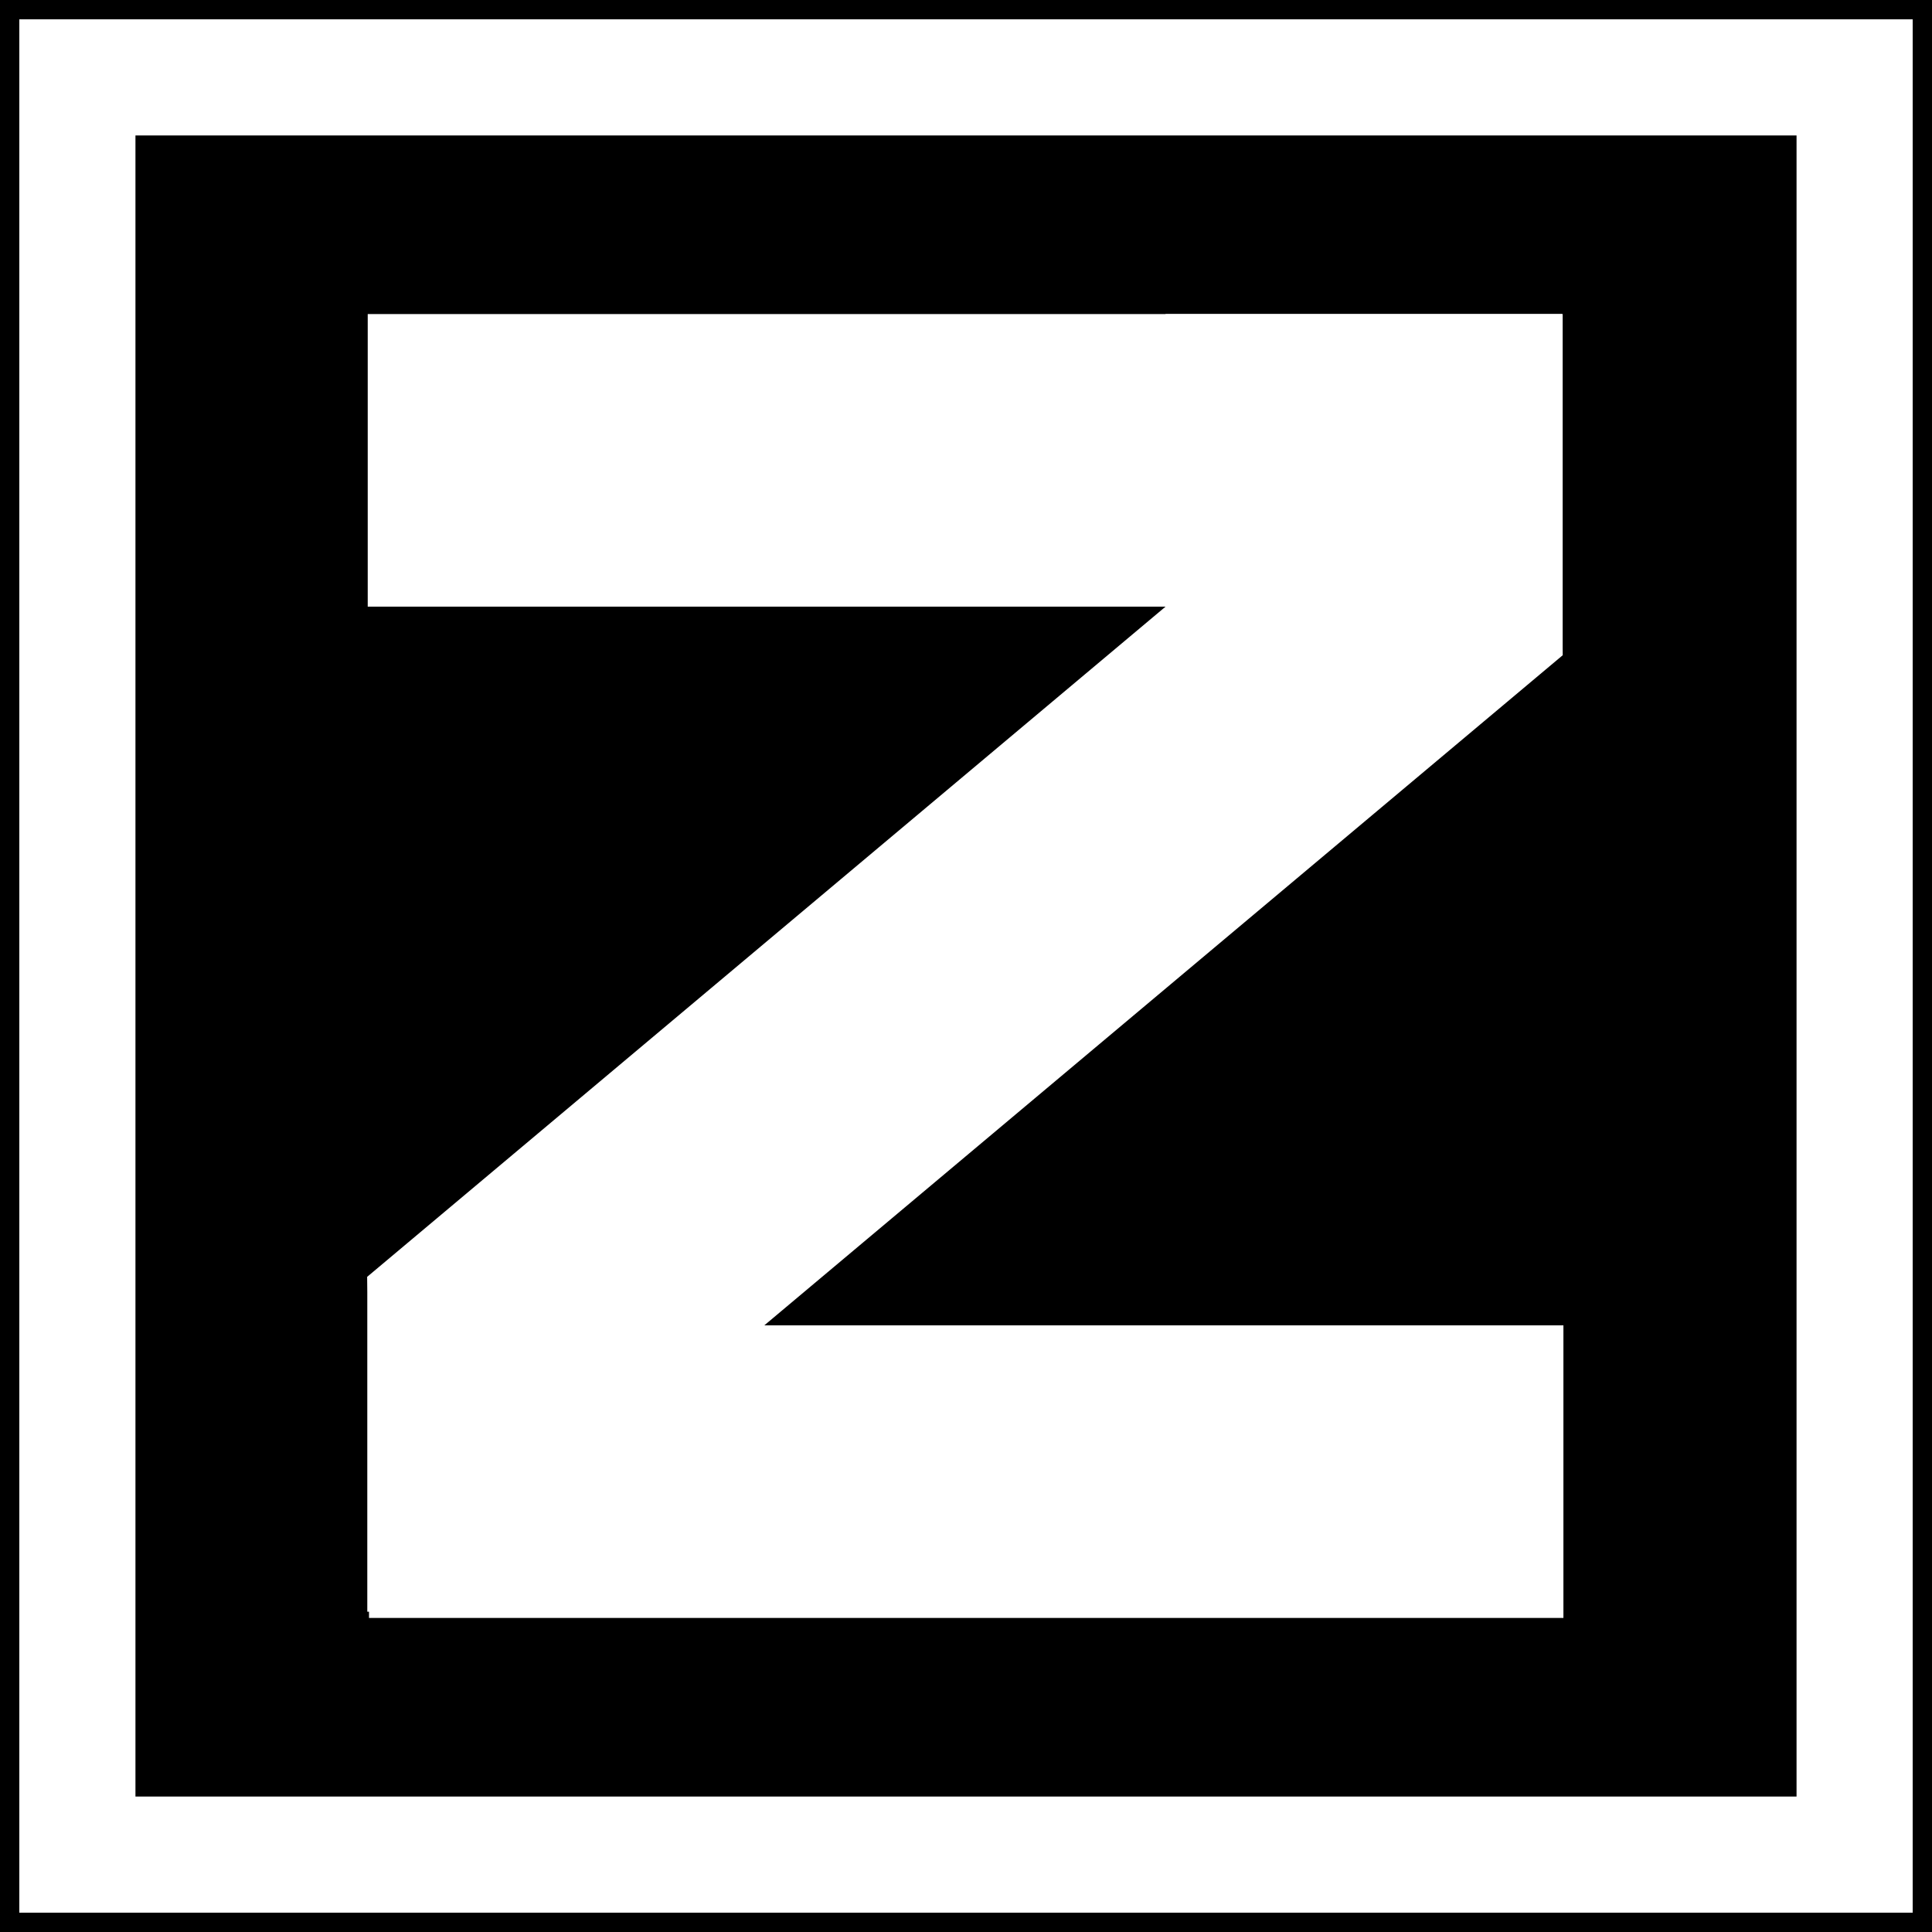
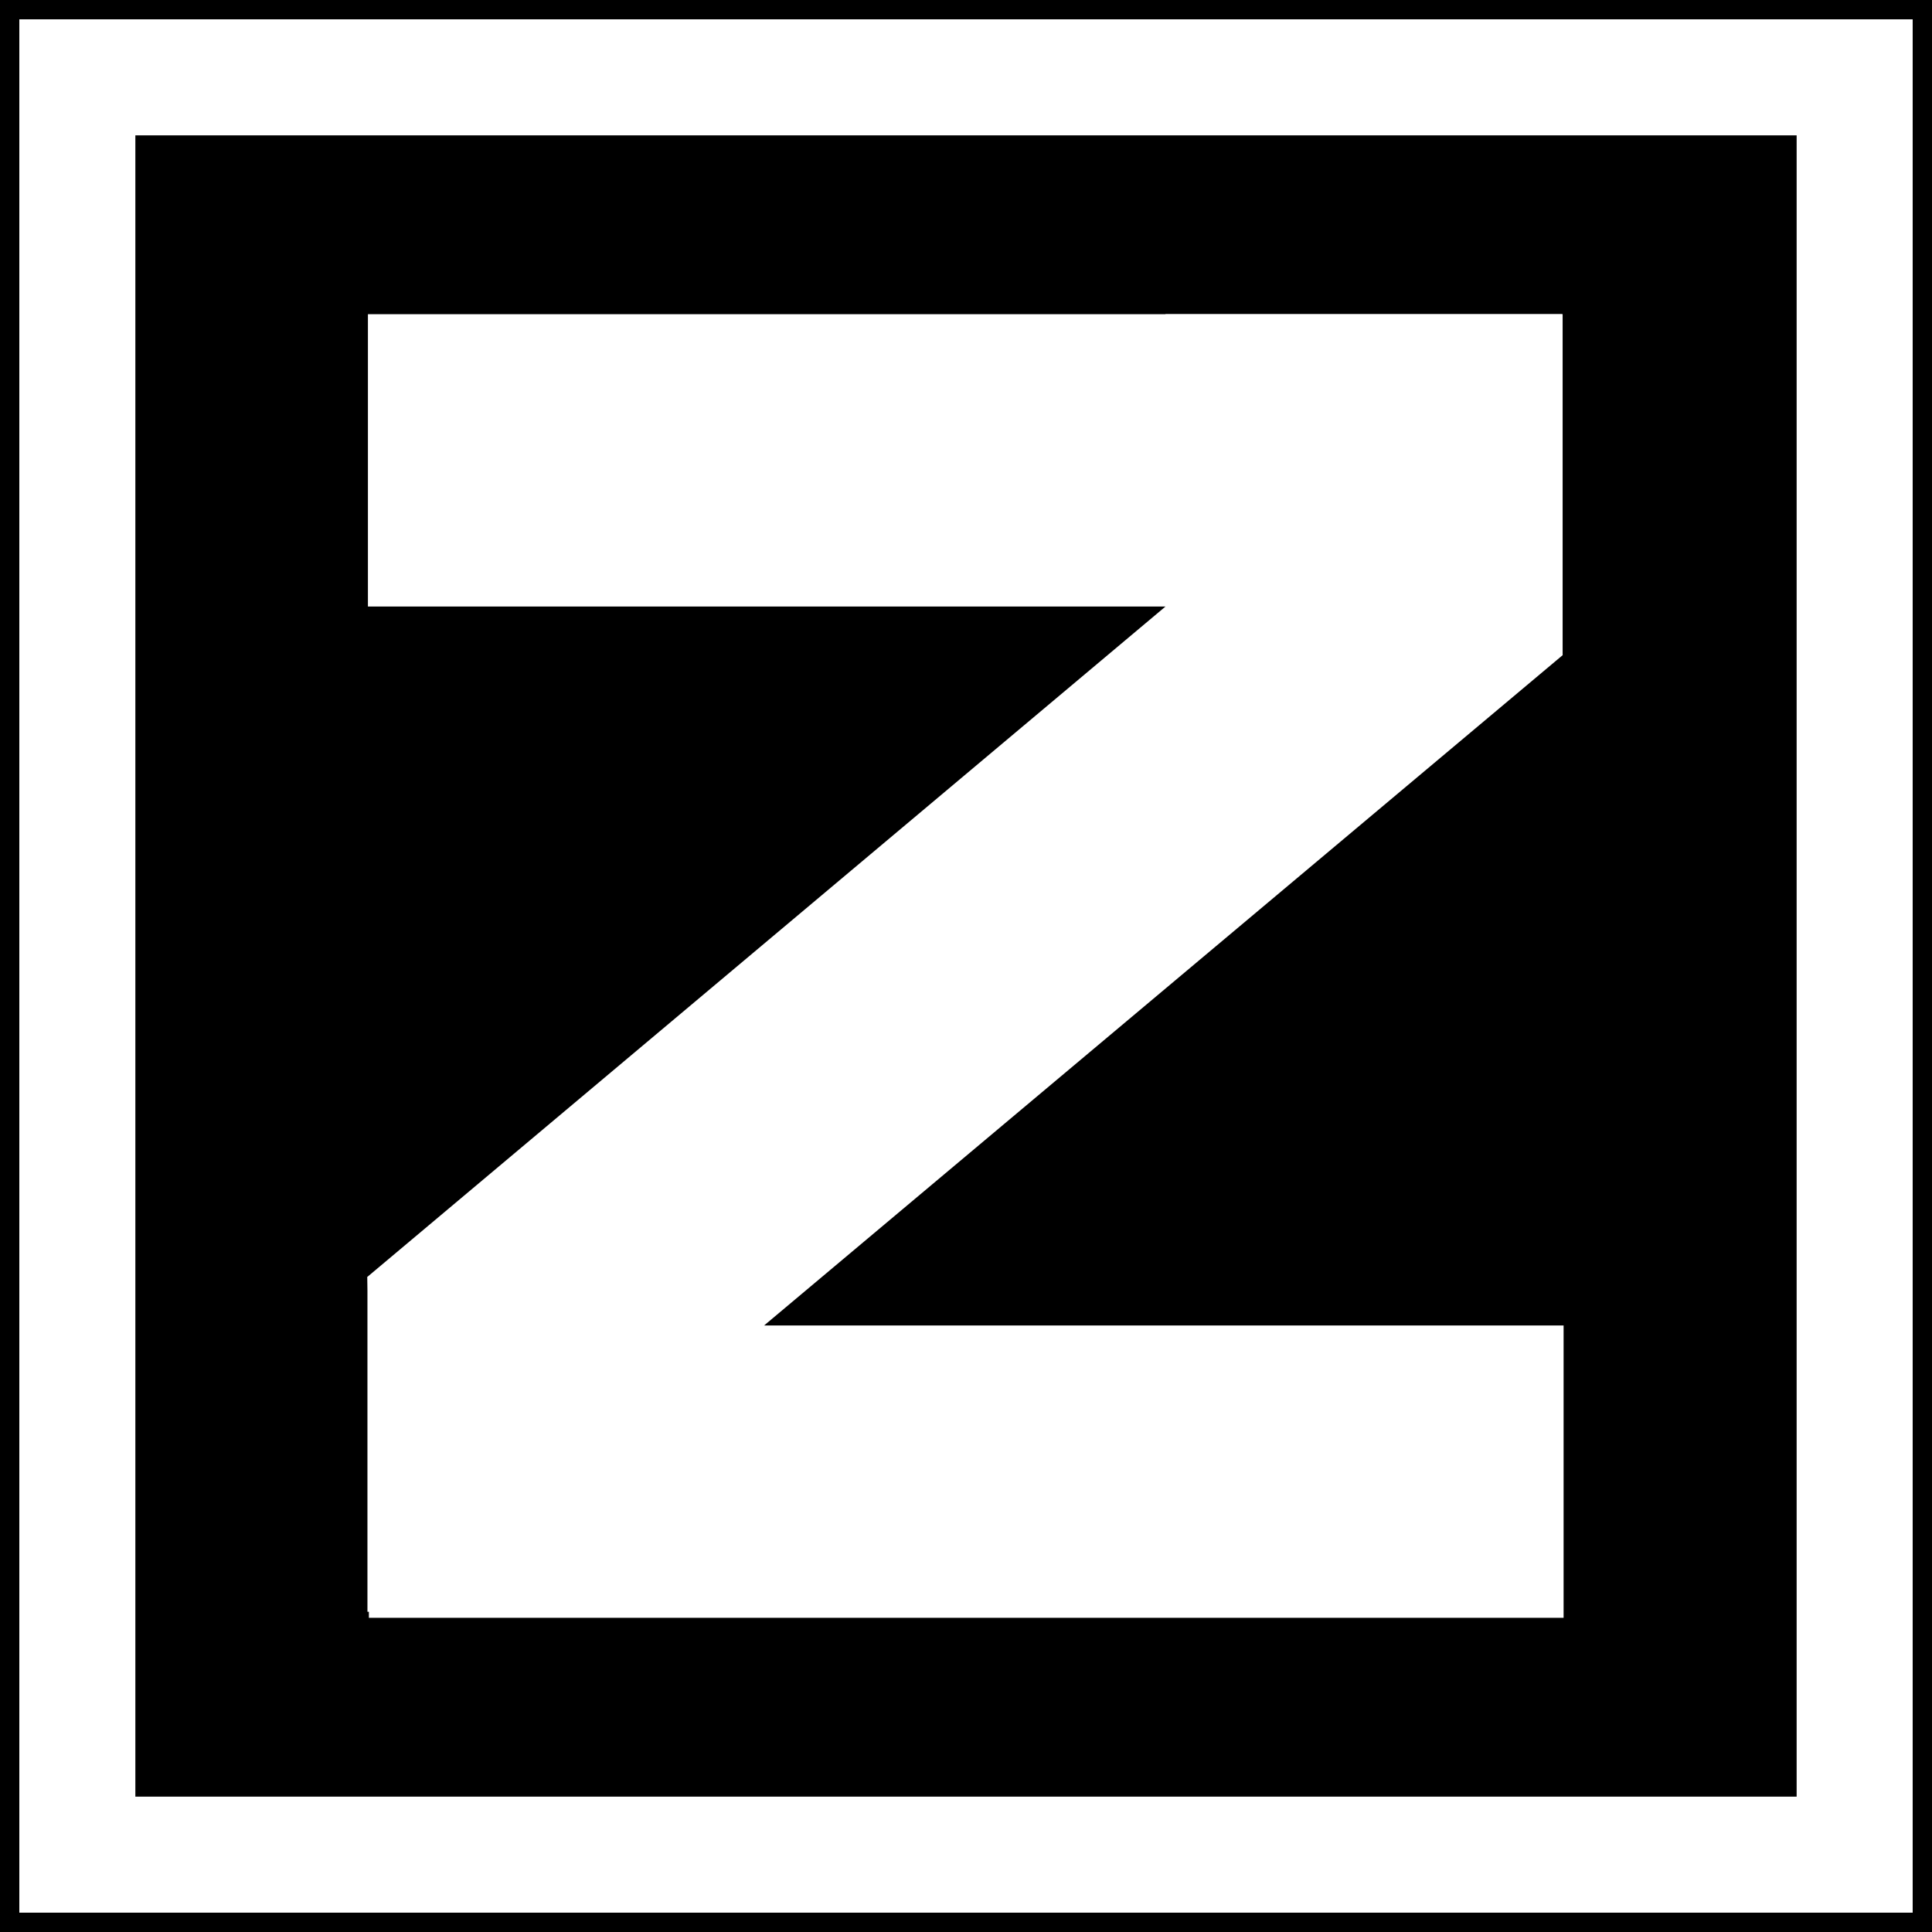
- <svg xmlns="http://www.w3.org/2000/svg" width="18" height="18" viewBox="0 0 18 18">
-   <rect x="-1.8" y="-1.8" width="21.6" height="21.6" fill="rgb(0%, 0%, 0%)" fill-opacity="1" />
-   <path fill-rule="nonzero" fill="rgb(100%, 100%, 100%)" fill-opacity="1" d="M 0.18 0.18 L 17.82 0.18 L 17.82 17.82 L 0.18 17.82 Z M 0.18 0.18 " />
-   <path fill-rule="nonzero" fill="rgb(0%, 0%, 0%)" fill-opacity="1" d="M 1.262 1.262 L 16.738 1.262 L 16.738 16.738 L 1.262 16.738 Z M 1.262 1.262 " />
-   <path fill-rule="nonzero" fill="rgb(100%, 100%, 100%)" fill-opacity="1" d="M 3.426 2.926 L 14.555 2.926 L 14.555 5.652 L 3.426 5.652 Z M 3.426 2.926 " />
-   <path fill-rule="nonzero" fill="rgb(100%, 100%, 100%)" fill-opacity="1" d="M 3.438 12.348 L 14.566 12.348 L 14.566 15.074 L 3.438 15.074 Z M 3.438 12.348 " />
-   <path fill-rule="nonzero" fill="rgb(100%, 100%, 100%)" fill-opacity="1" d="M 10.859 5.652 L 14.555 5.652 L 14.559 6.105 L 7.121 12.348 L 3.438 12.348 L 3.422 11.895 Z M 10.859 5.652 " />
-   <path fill-rule="nonzero" fill="rgb(100%, 100%, 100%)" fill-opacity="1" d="M 10.859 2.926 L 14.559 2.926 L 14.559 6.105 L 10.859 6.105 Z M 10.859 2.926 " />
-   <path fill-rule="nonzero" fill="rgb(100%, 100%, 100%)" fill-opacity="1" d="M 3.422 11.895 L 7.121 11.895 L 7.121 15.016 L 3.422 15.016 Z M 3.422 11.895 " />
+ <svg xmlns="http://www.w3.org/2000/svg" width="16" height="16" viewBox="0 0 16 16">
+   <rect x="-1.6" y="-1.6" width="19.2" height="19.2" fill="rgb(0%, 0%, 0%)" fill-opacity="1" />
+   <path fill-rule="nonzero" fill="rgb(100%, 100%, 100%)" fill-opacity="1" d="M 0.16 0.16 L 15.84 0.16 L 15.84 15.84 L 0.16 15.84 Z M 0.16 0.16 " />
+   <path fill-rule="nonzero" fill="rgb(0%, 0%, 0%)" fill-opacity="1" d="M 1.121 1.121 L 14.879 1.121 L 14.879 14.879 L 1.121 14.879 Z M 1.121 1.121 " />
+   <path fill-rule="nonzero" fill="rgb(100%, 100%, 100%)" fill-opacity="1" d="M 3.047 2.602 L 12.938 2.602 L 12.938 5.023 L 3.047 5.023 Z M 3.047 2.602 " />
+   <path fill-rule="nonzero" fill="rgb(100%, 100%, 100%)" fill-opacity="1" d="M 3.055 10.977 L 12.949 10.977 L 12.949 13.398 L 3.055 13.398 Z M 3.055 10.977 " />
+   <path fill-rule="nonzero" fill="rgb(100%, 100%, 100%)" fill-opacity="1" d="M 9.652 5.023 L 12.938 5.023 L 12.941 5.426 L 6.328 10.977 L 3.055 10.977 L 3.043 10.574 Z M 9.652 5.023 " />
+   <path fill-rule="nonzero" fill="rgb(100%, 100%, 100%)" fill-opacity="1" d="M 9.652 2.602 L 12.941 2.602 L 12.941 5.426 L 9.652 5.426 Z M 9.652 2.602 " />
+   <path fill-rule="nonzero" fill="rgb(100%, 100%, 100%)" fill-opacity="1" d="M 3.043 10.574 L 6.328 10.574 L 6.328 13.348 L 3.043 13.348 Z M 3.043 10.574 " />
</svg>
